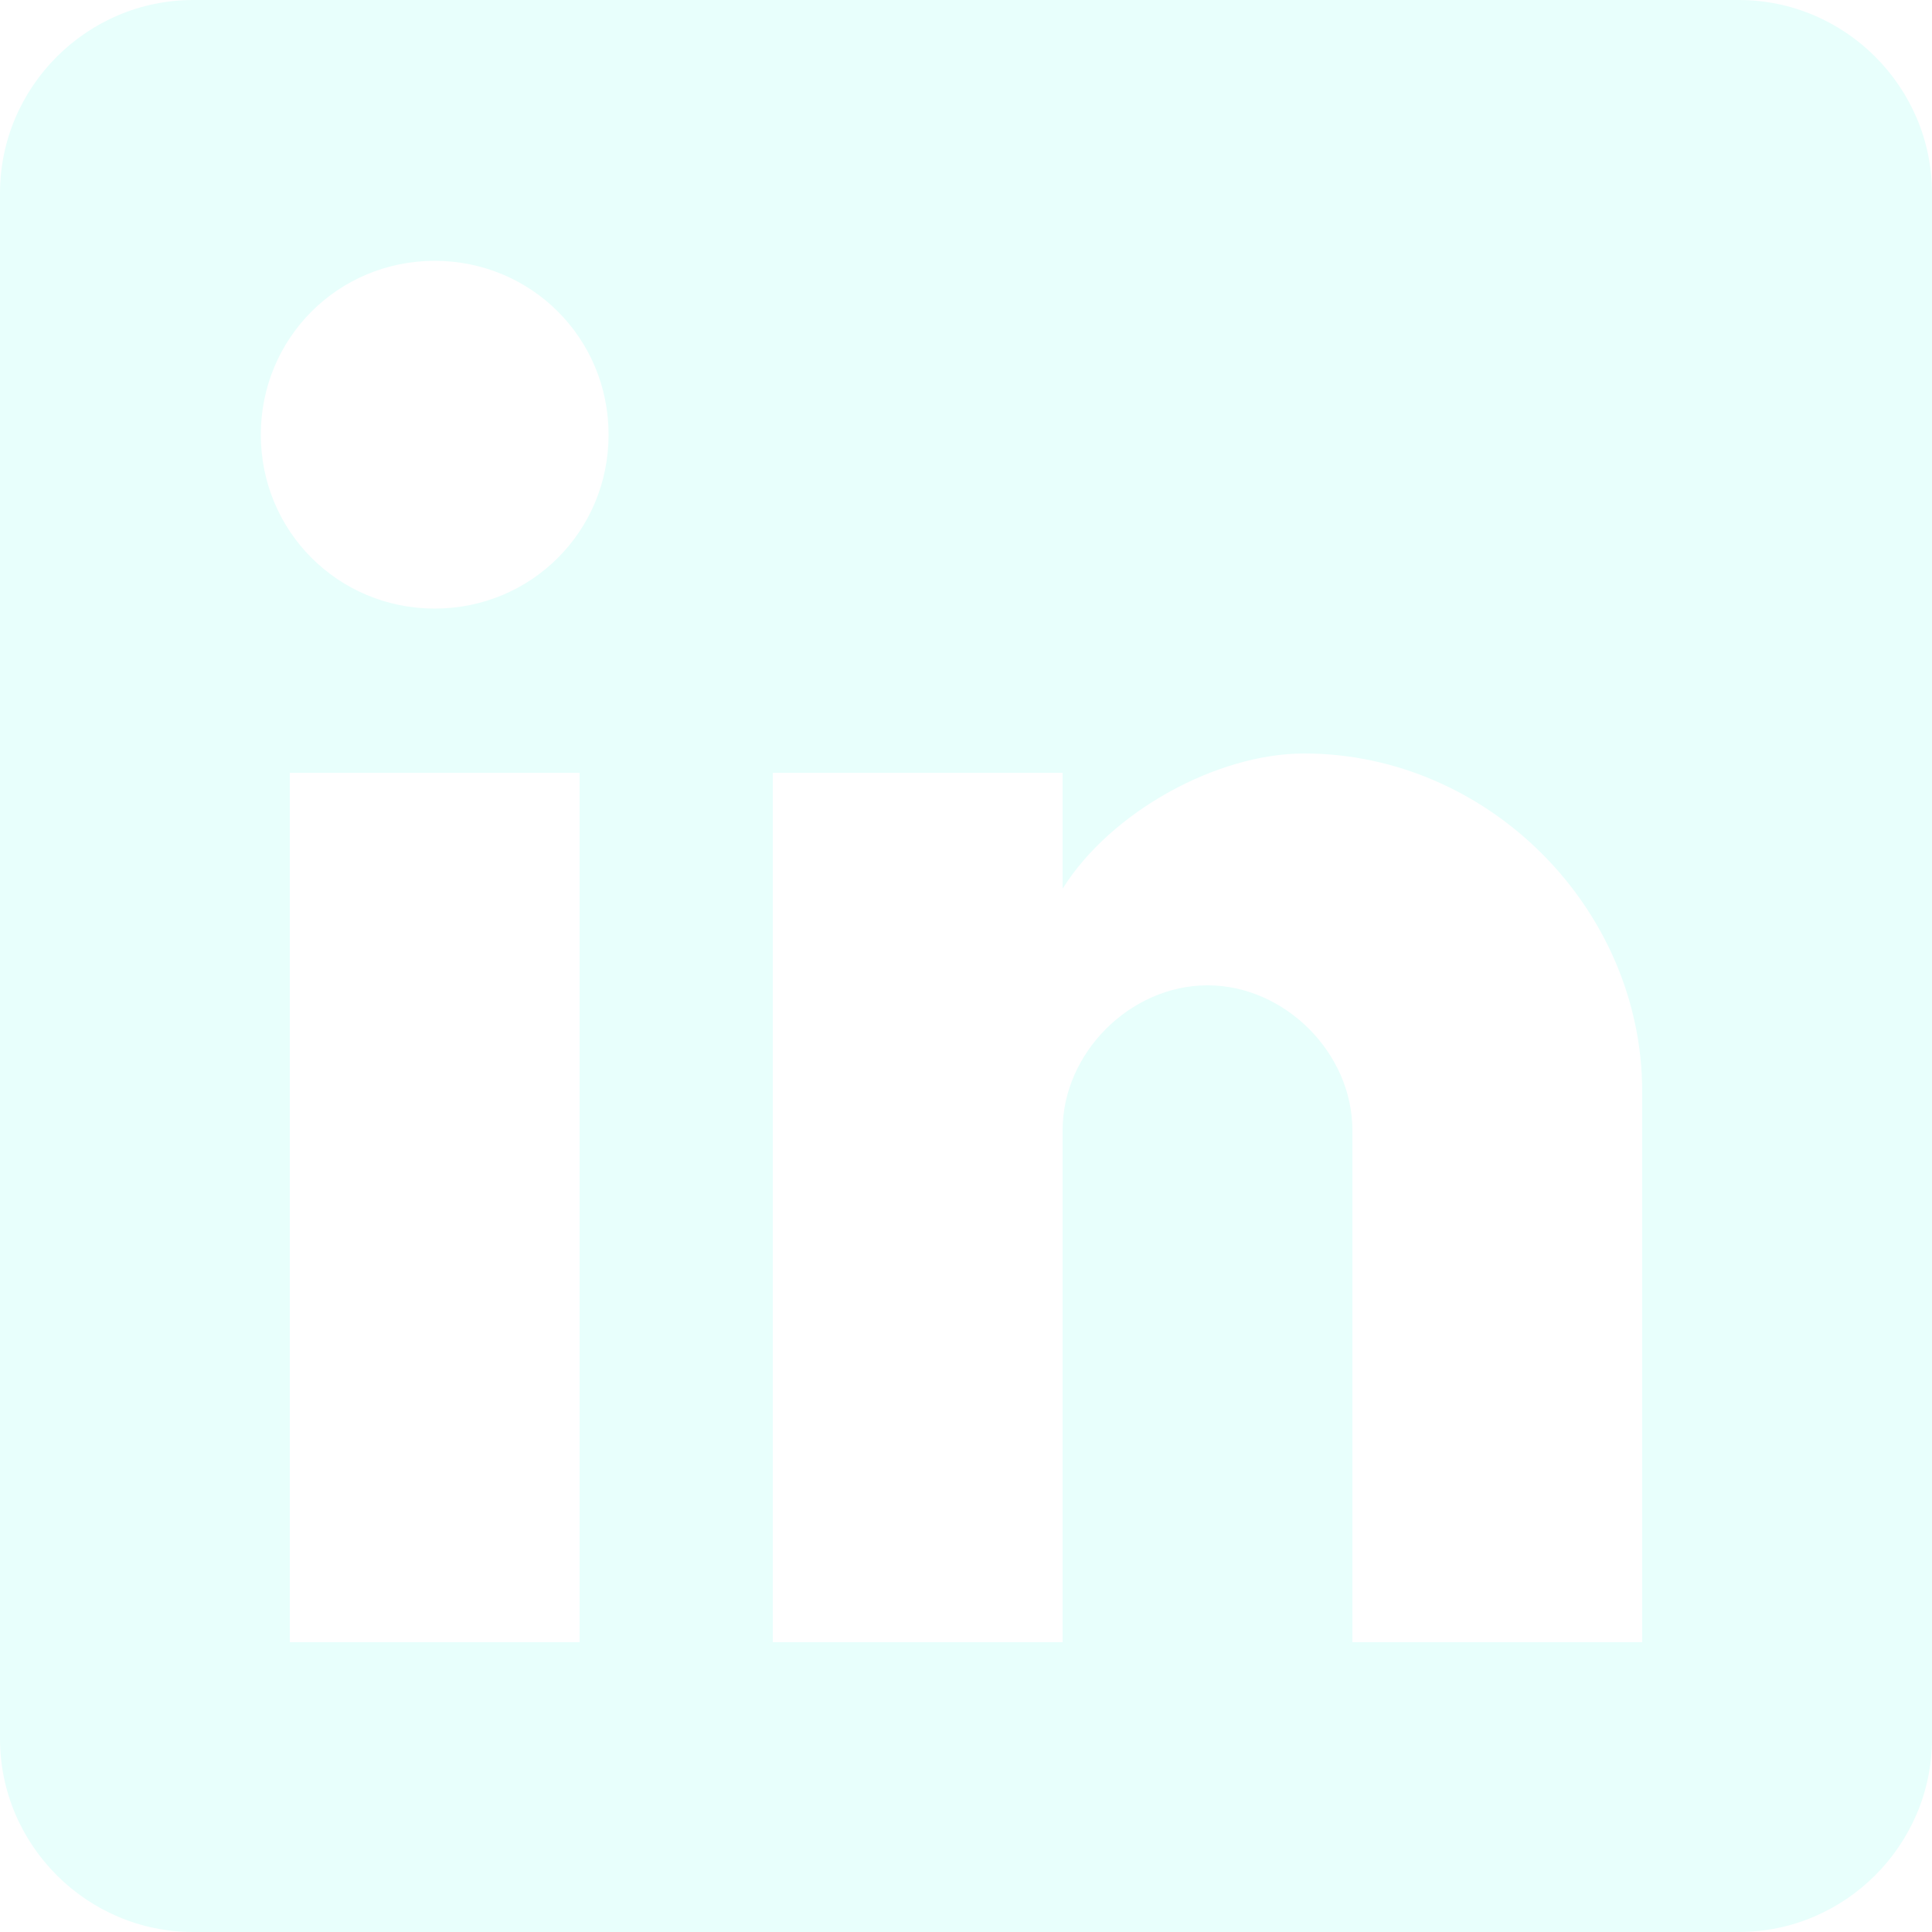
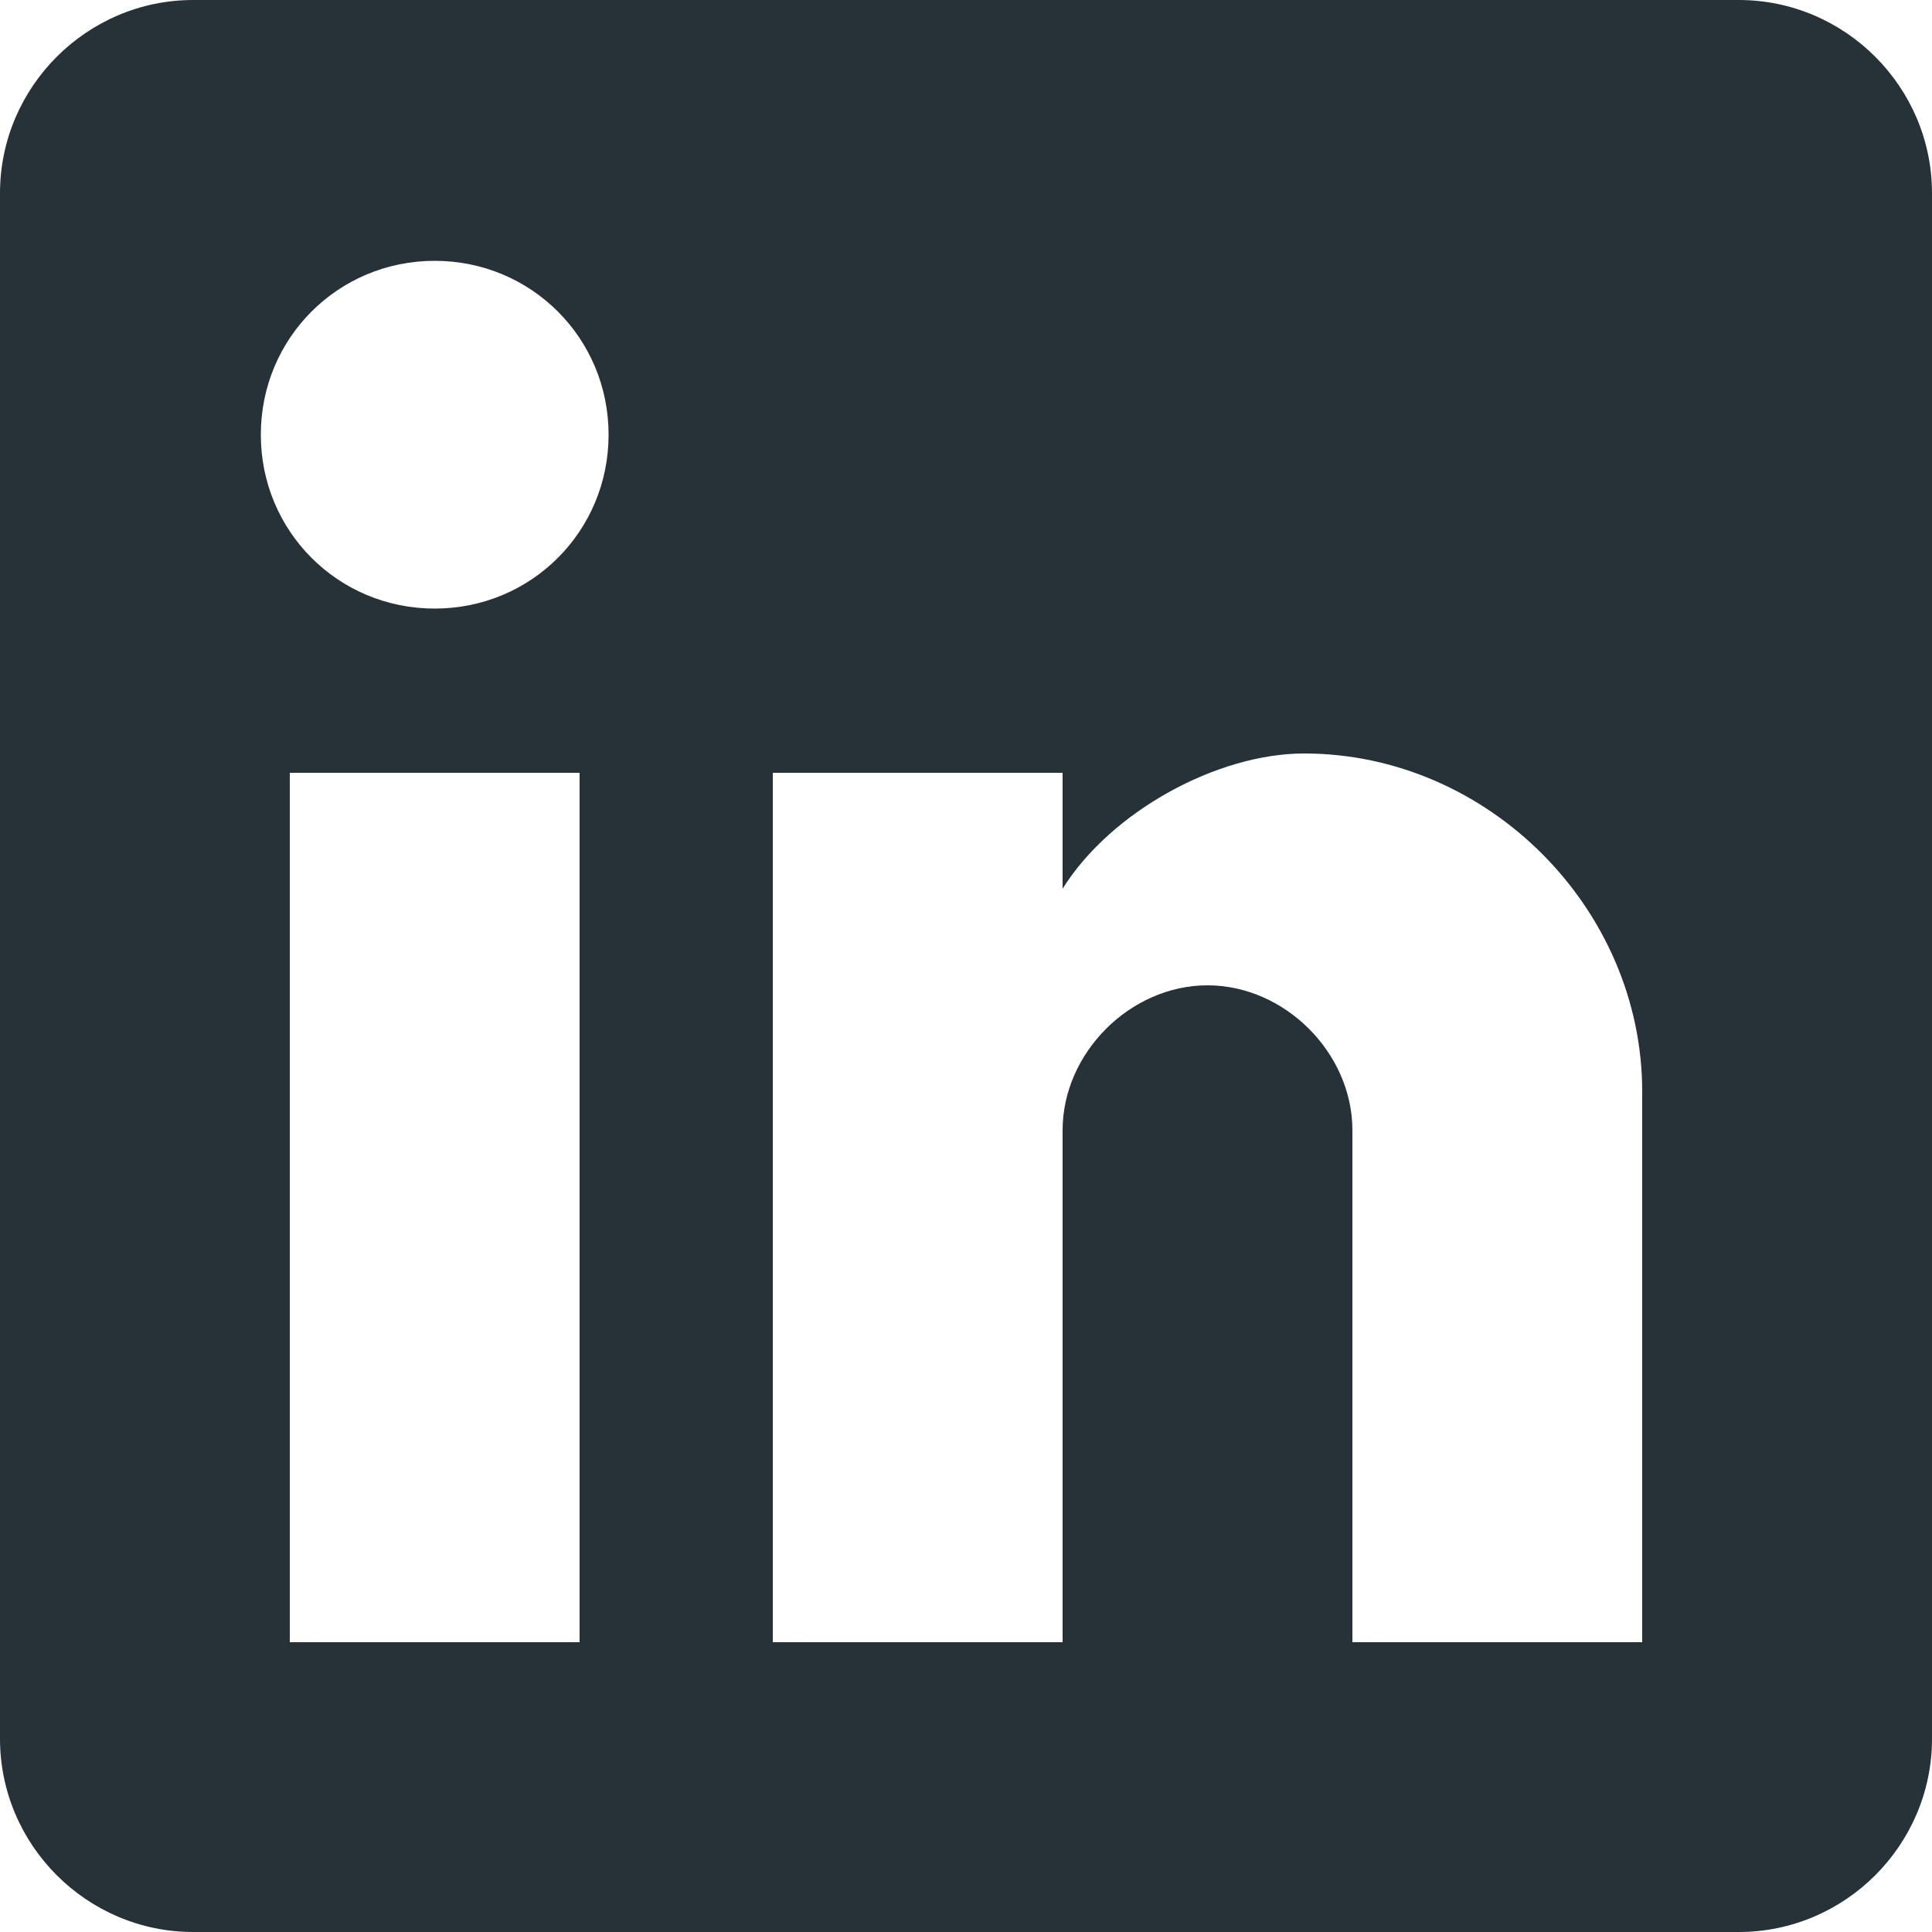
- <svg xmlns="http://www.w3.org/2000/svg" version="1.1" id="Capa_1" x="0px" y="0px" width="510px" height="510px" viewBox="0 0 510 510" style="enable-background:new 0 0 510 510;" xml:space="preserve">
-   <g>
-     <g id="post-linkedin">
-       <path fill="#E8FFFC" d="M459,0H51C22.95,0,0,22.95,0,51v408c0,28.05,22.95,51,51,51h408c28.05,0,51-22.95,51-51V51C510,22.95,487.05,0,459,0z     M153,433.5H76.5V204H153V433.5z M114.75,160.65c-25.5,0-45.9-20.4-45.9-45.9s20.4-45.9,45.9-45.9s45.9,20.4,45.9,45.9    S140.25,160.65,114.75,160.65z M433.5,433.5H357V298.35c0-20.399-17.85-38.25-38.25-38.25s-38.25,17.851-38.25,38.25V433.5H204    V204h76.5v30.6c12.75-20.4,40.8-35.7,63.75-35.7c48.45,0,89.25,40.8,89.25,89.25V433.5z" />
+ <svg xmlns="http://www.w3.org/2000/svg" width="510" height="510" version="1.1" viewBox="0 0 510 510" xml:space="preserve">
+   <g fill="#263238">
+     <g id="post-linkedin" fill="#263238">
+       <path d="m459 0h-408c-28.05 0-51 22.95-51 51v408c0 28.05 22.95 51 51 51h408c28.05 0 51-22.95 51-51v-408c0-28.05-22.95-51-51-51zm-306 433.5h-76.5v-229.5h76.5zm-38.25-272.85c-25.5 0-45.9-20.4-45.9-45.9s20.4-45.9 45.9-45.9 45.9 20.4 45.9 45.9-20.4 45.9-45.9 45.9zm318.75 272.85h-76.5v-135.15c0-20.399-17.85-38.25-38.25-38.25s-38.25 17.851-38.25 38.25v135.15h-76.5v-229.5h76.5v30.6c12.75-20.4 40.8-35.7 63.75-35.7 48.45 0 89.25 40.8 89.25 89.25z" fill="#263238" />
    </g>
  </g>
-   <g>
- </g>
-   <g>
- </g>
-   <g>
- </g>
-   <g>
- </g>
-   <g>
- </g>
-   <g>
- </g>
-   <g>
- </g>
-   <g>
- </g>
-   <g>
- </g>
-   <g>
- </g>
-   <g>
- </g>
-   <g>
- </g>
-   <g>
- </g>
-   <g>
- </g>
-   <g>
- </g>
</svg>
